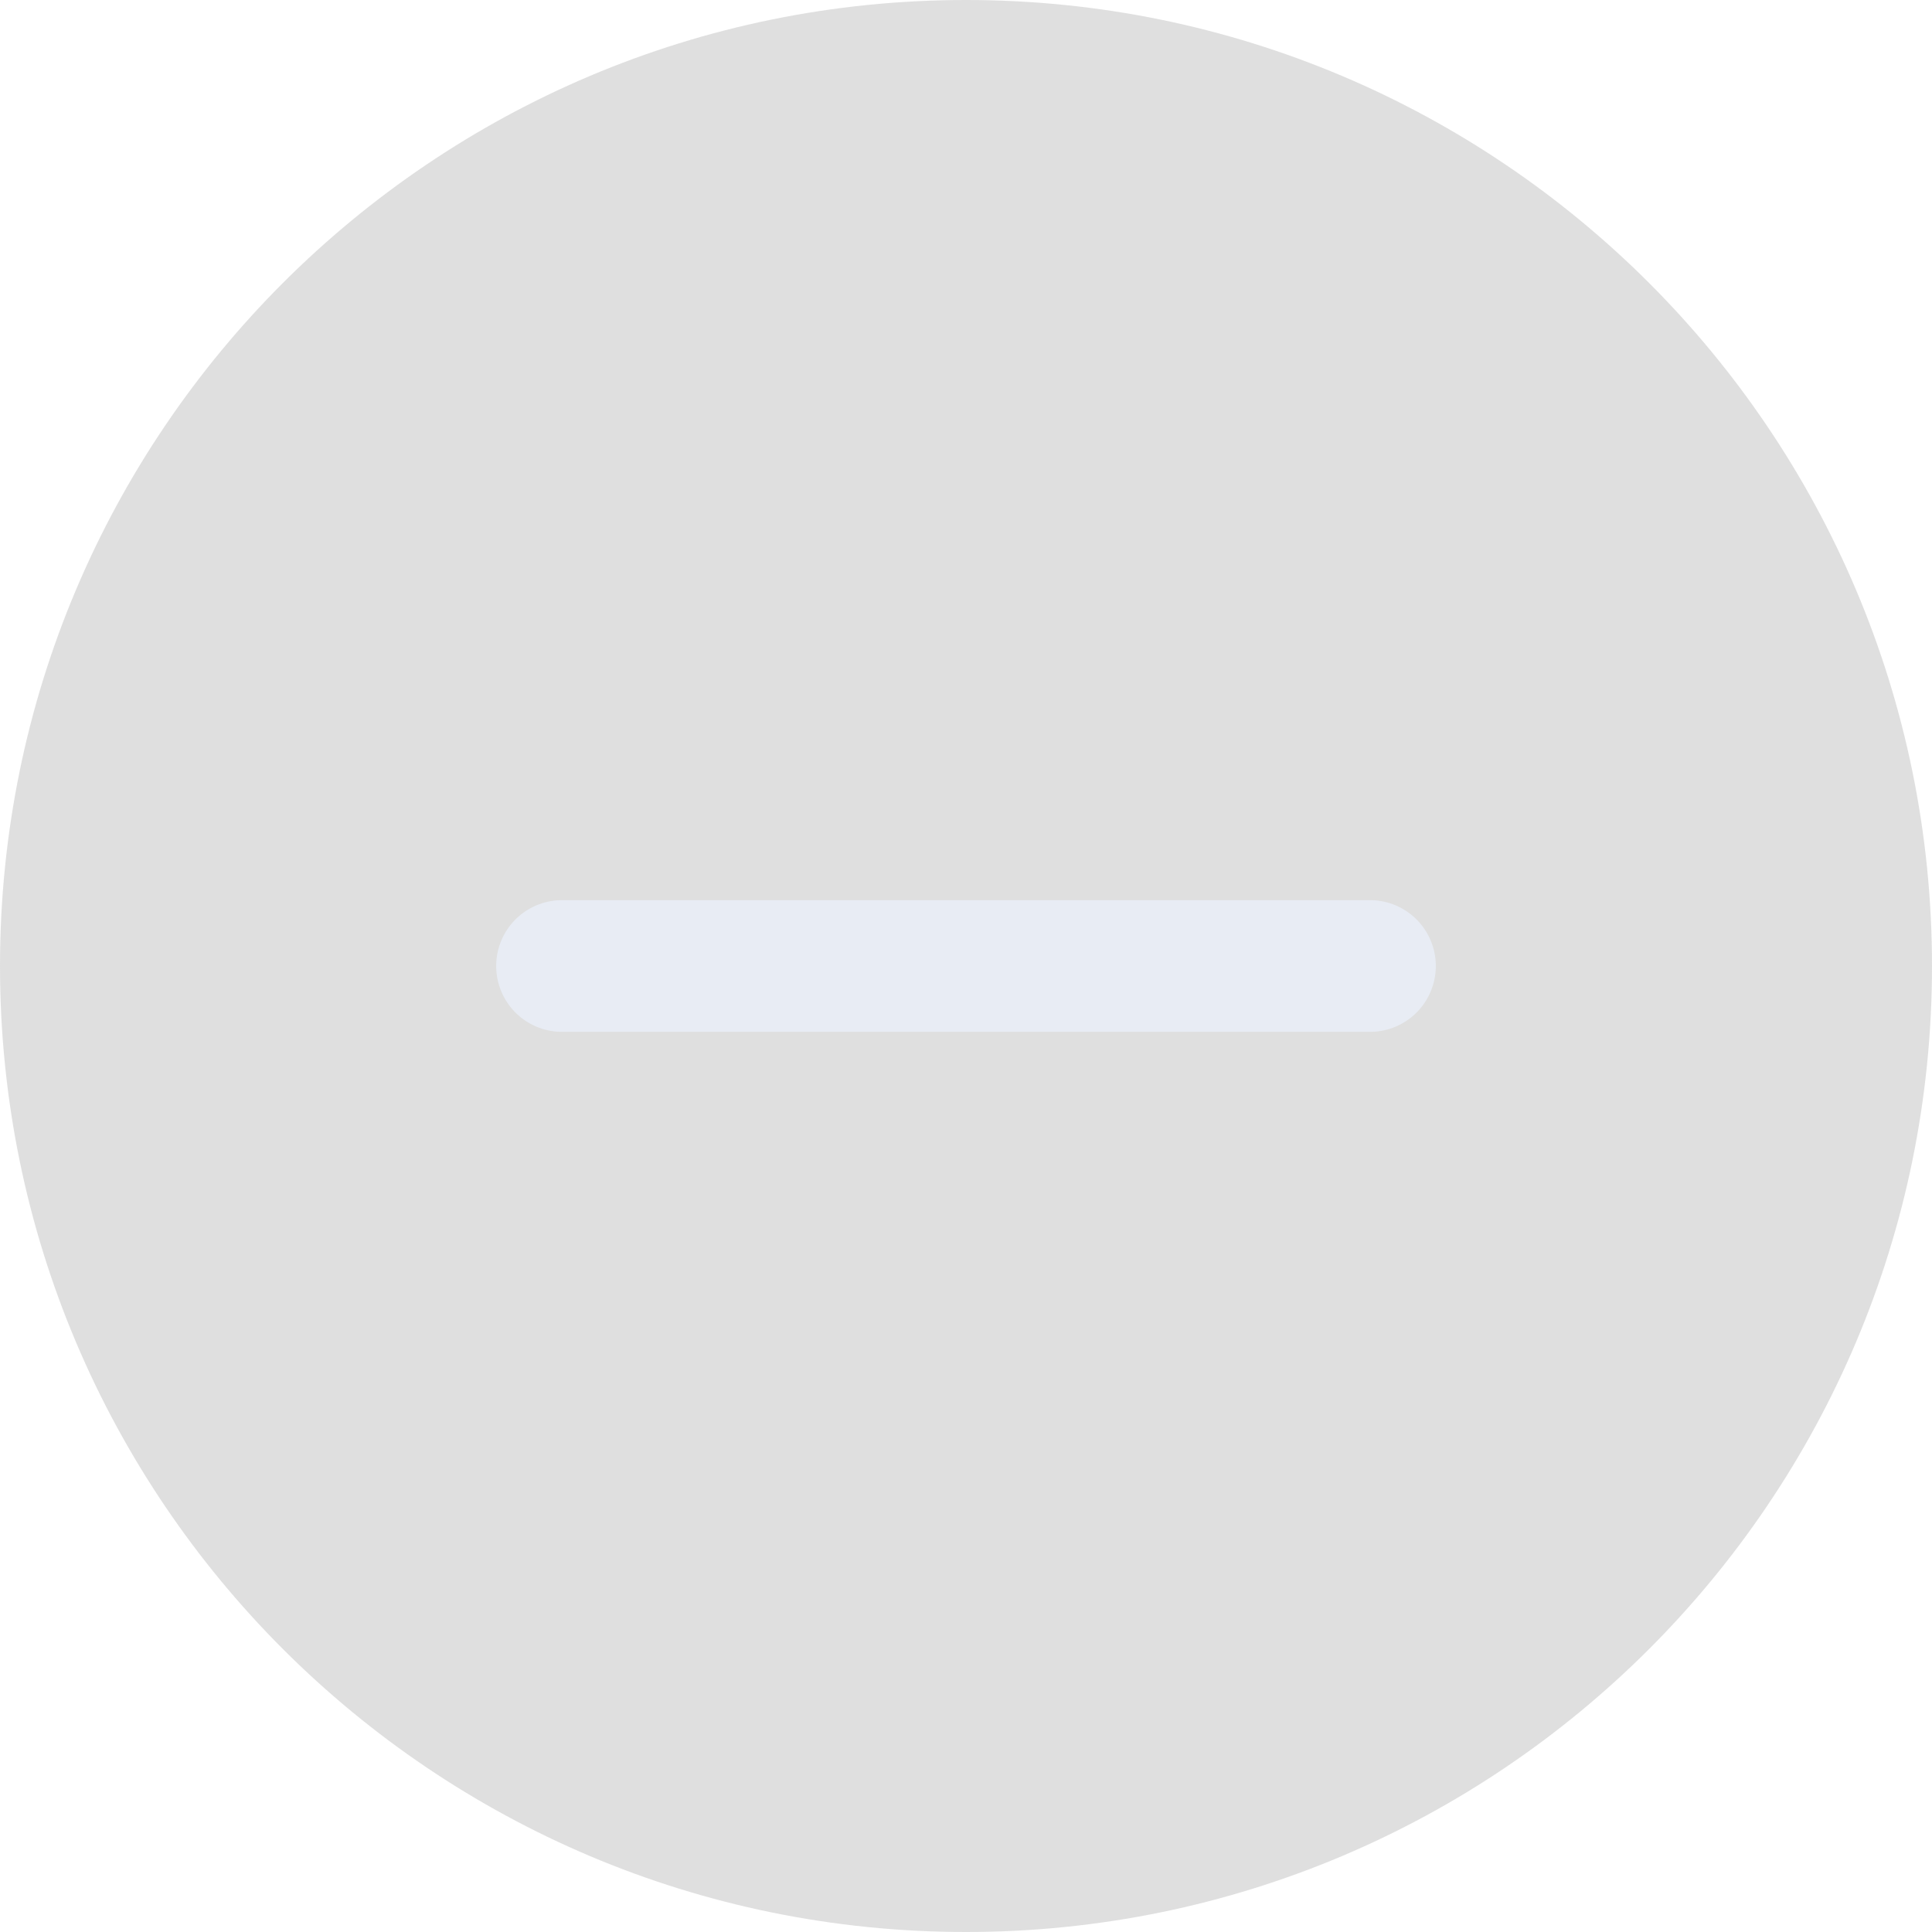
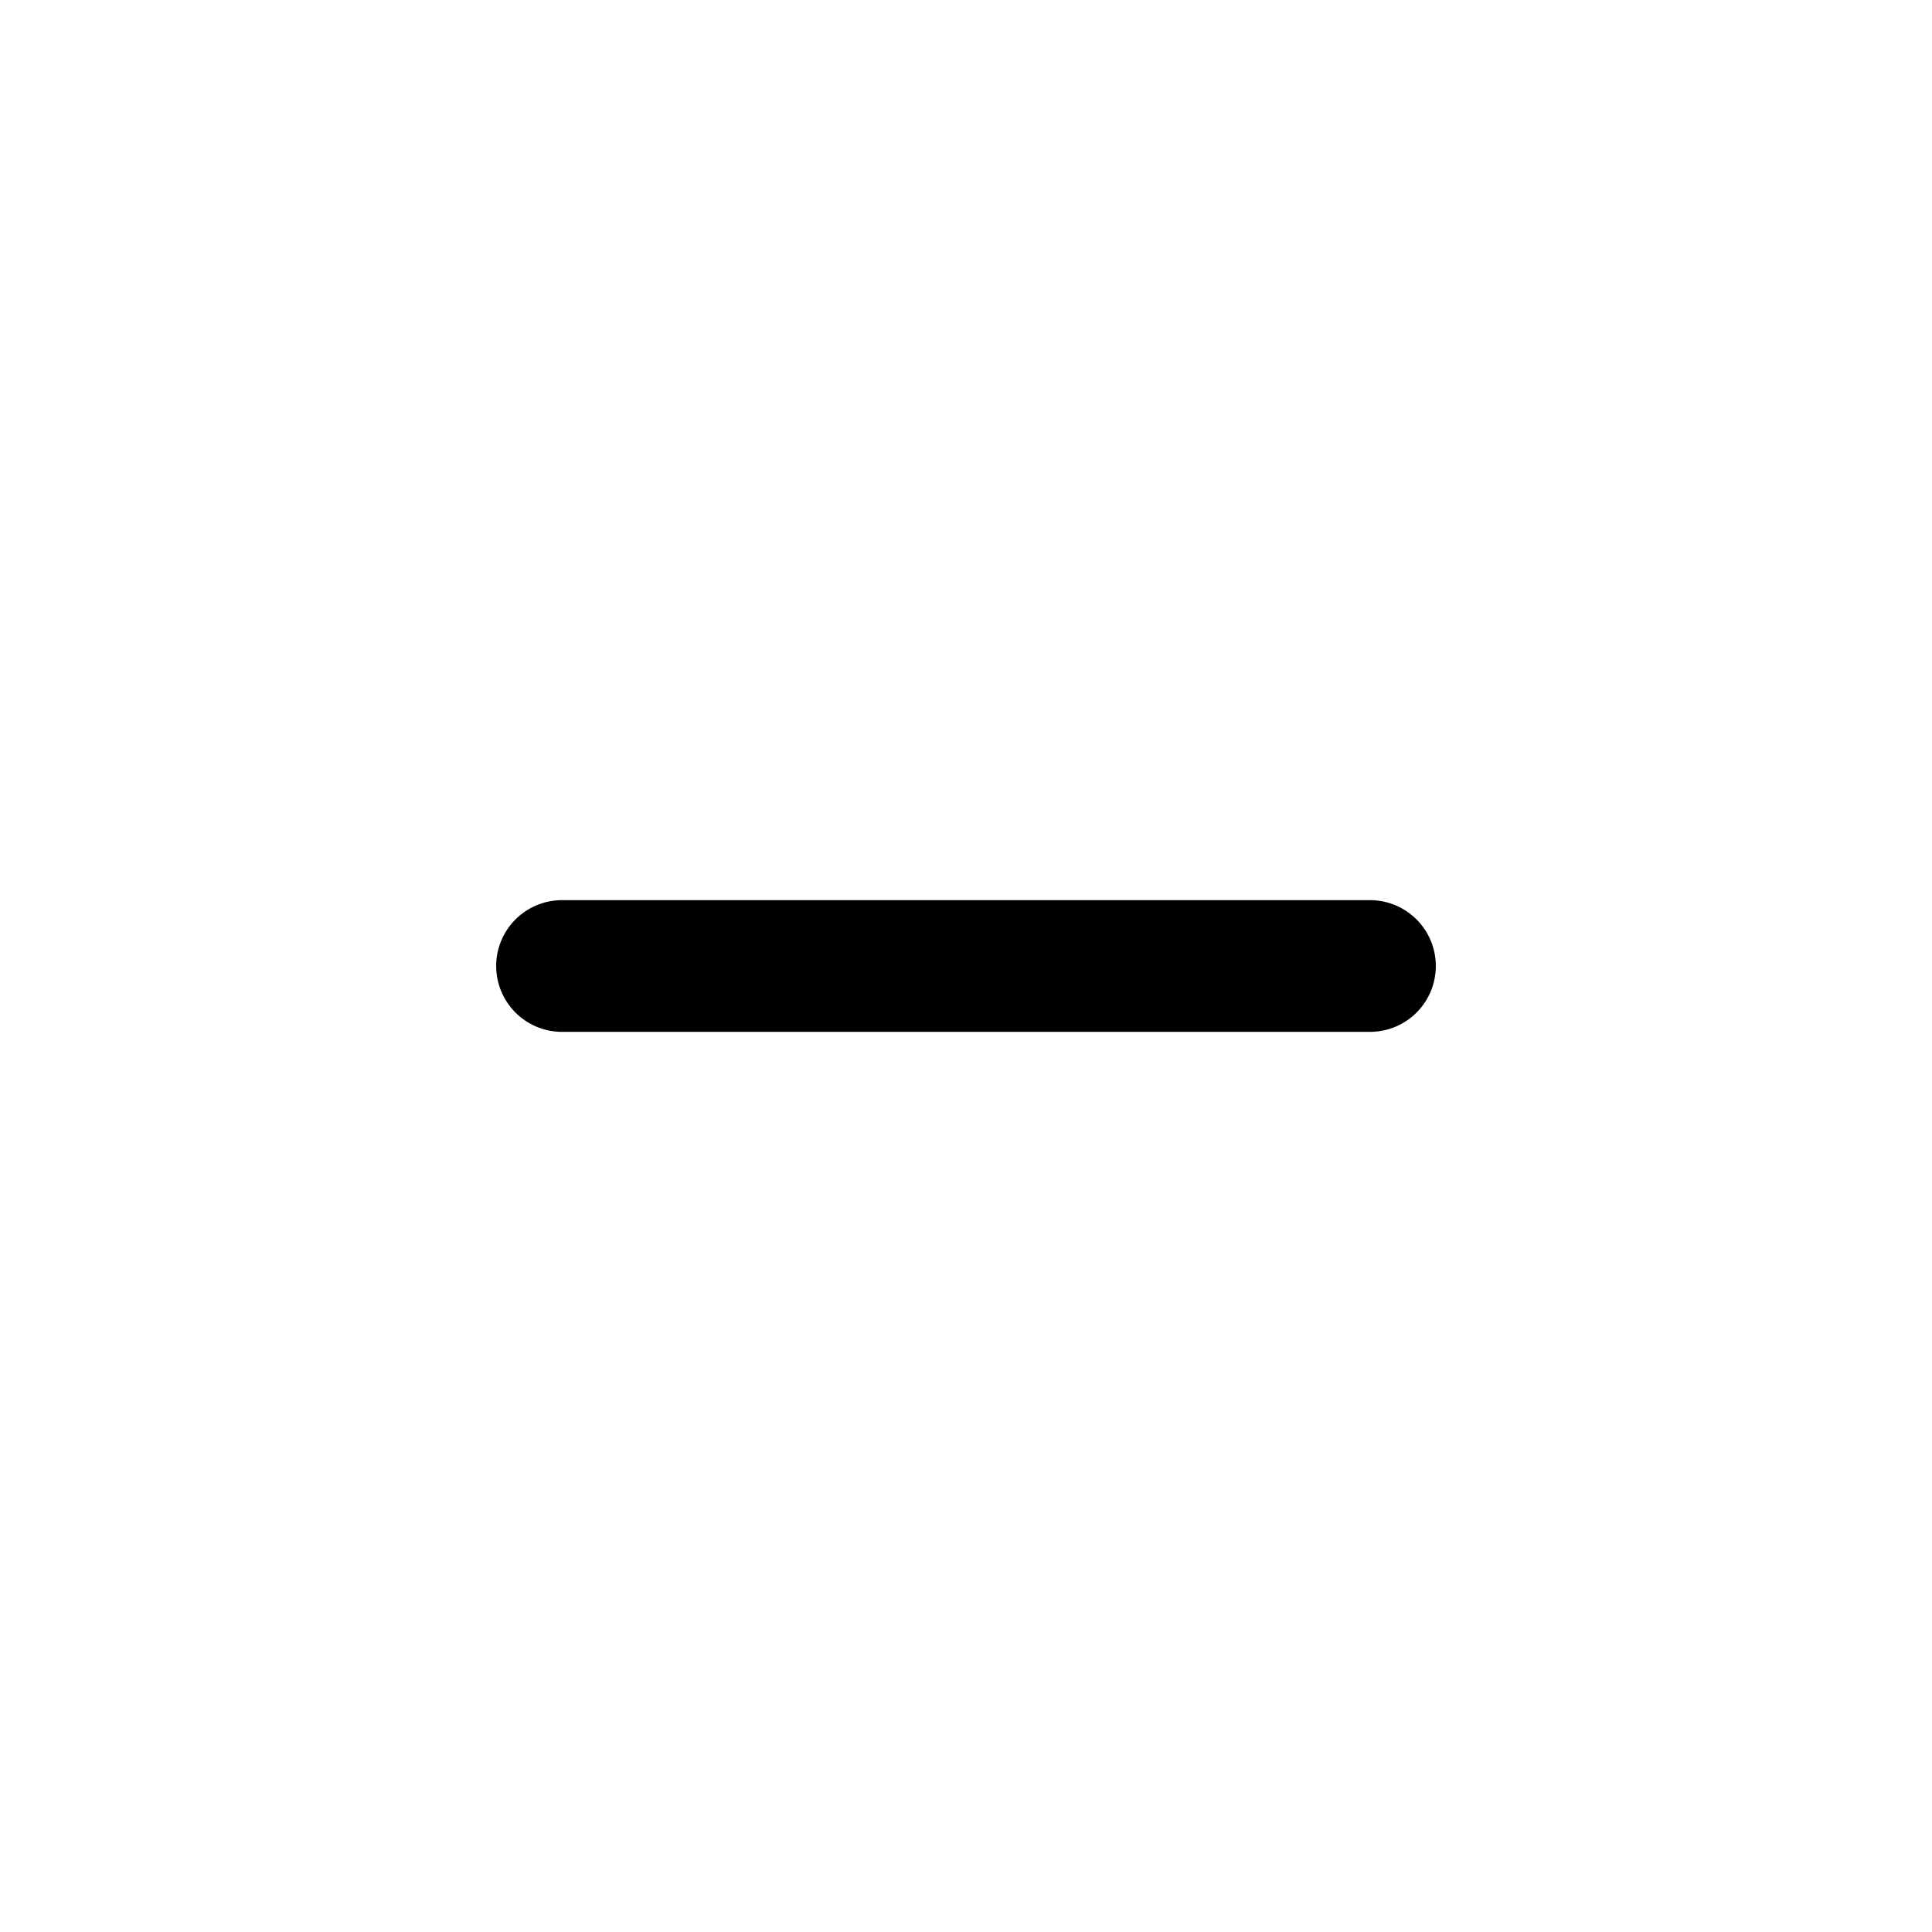
<svg xmlns="http://www.w3.org/2000/svg" width="22" height="22" viewBox="0 0 22 22">
-   <circle cx="11.0" cy="11.0" r="11.0" fill="#7f7f7f40" />
-   <path d="M6.4 11 L15.6 11" fill="none" stroke="#e8ecf4" stroke-width="1.5" stroke-linecap="round" />
+   <circle cx="11.0" cy="11.0" r="11.0" fill="#ffffffff" />
+   <path d="M6.4 11 L15.6 11" fill="none" stroke="#000000ff" stroke-width="1.5" stroke-linecap="round" />
</svg>
